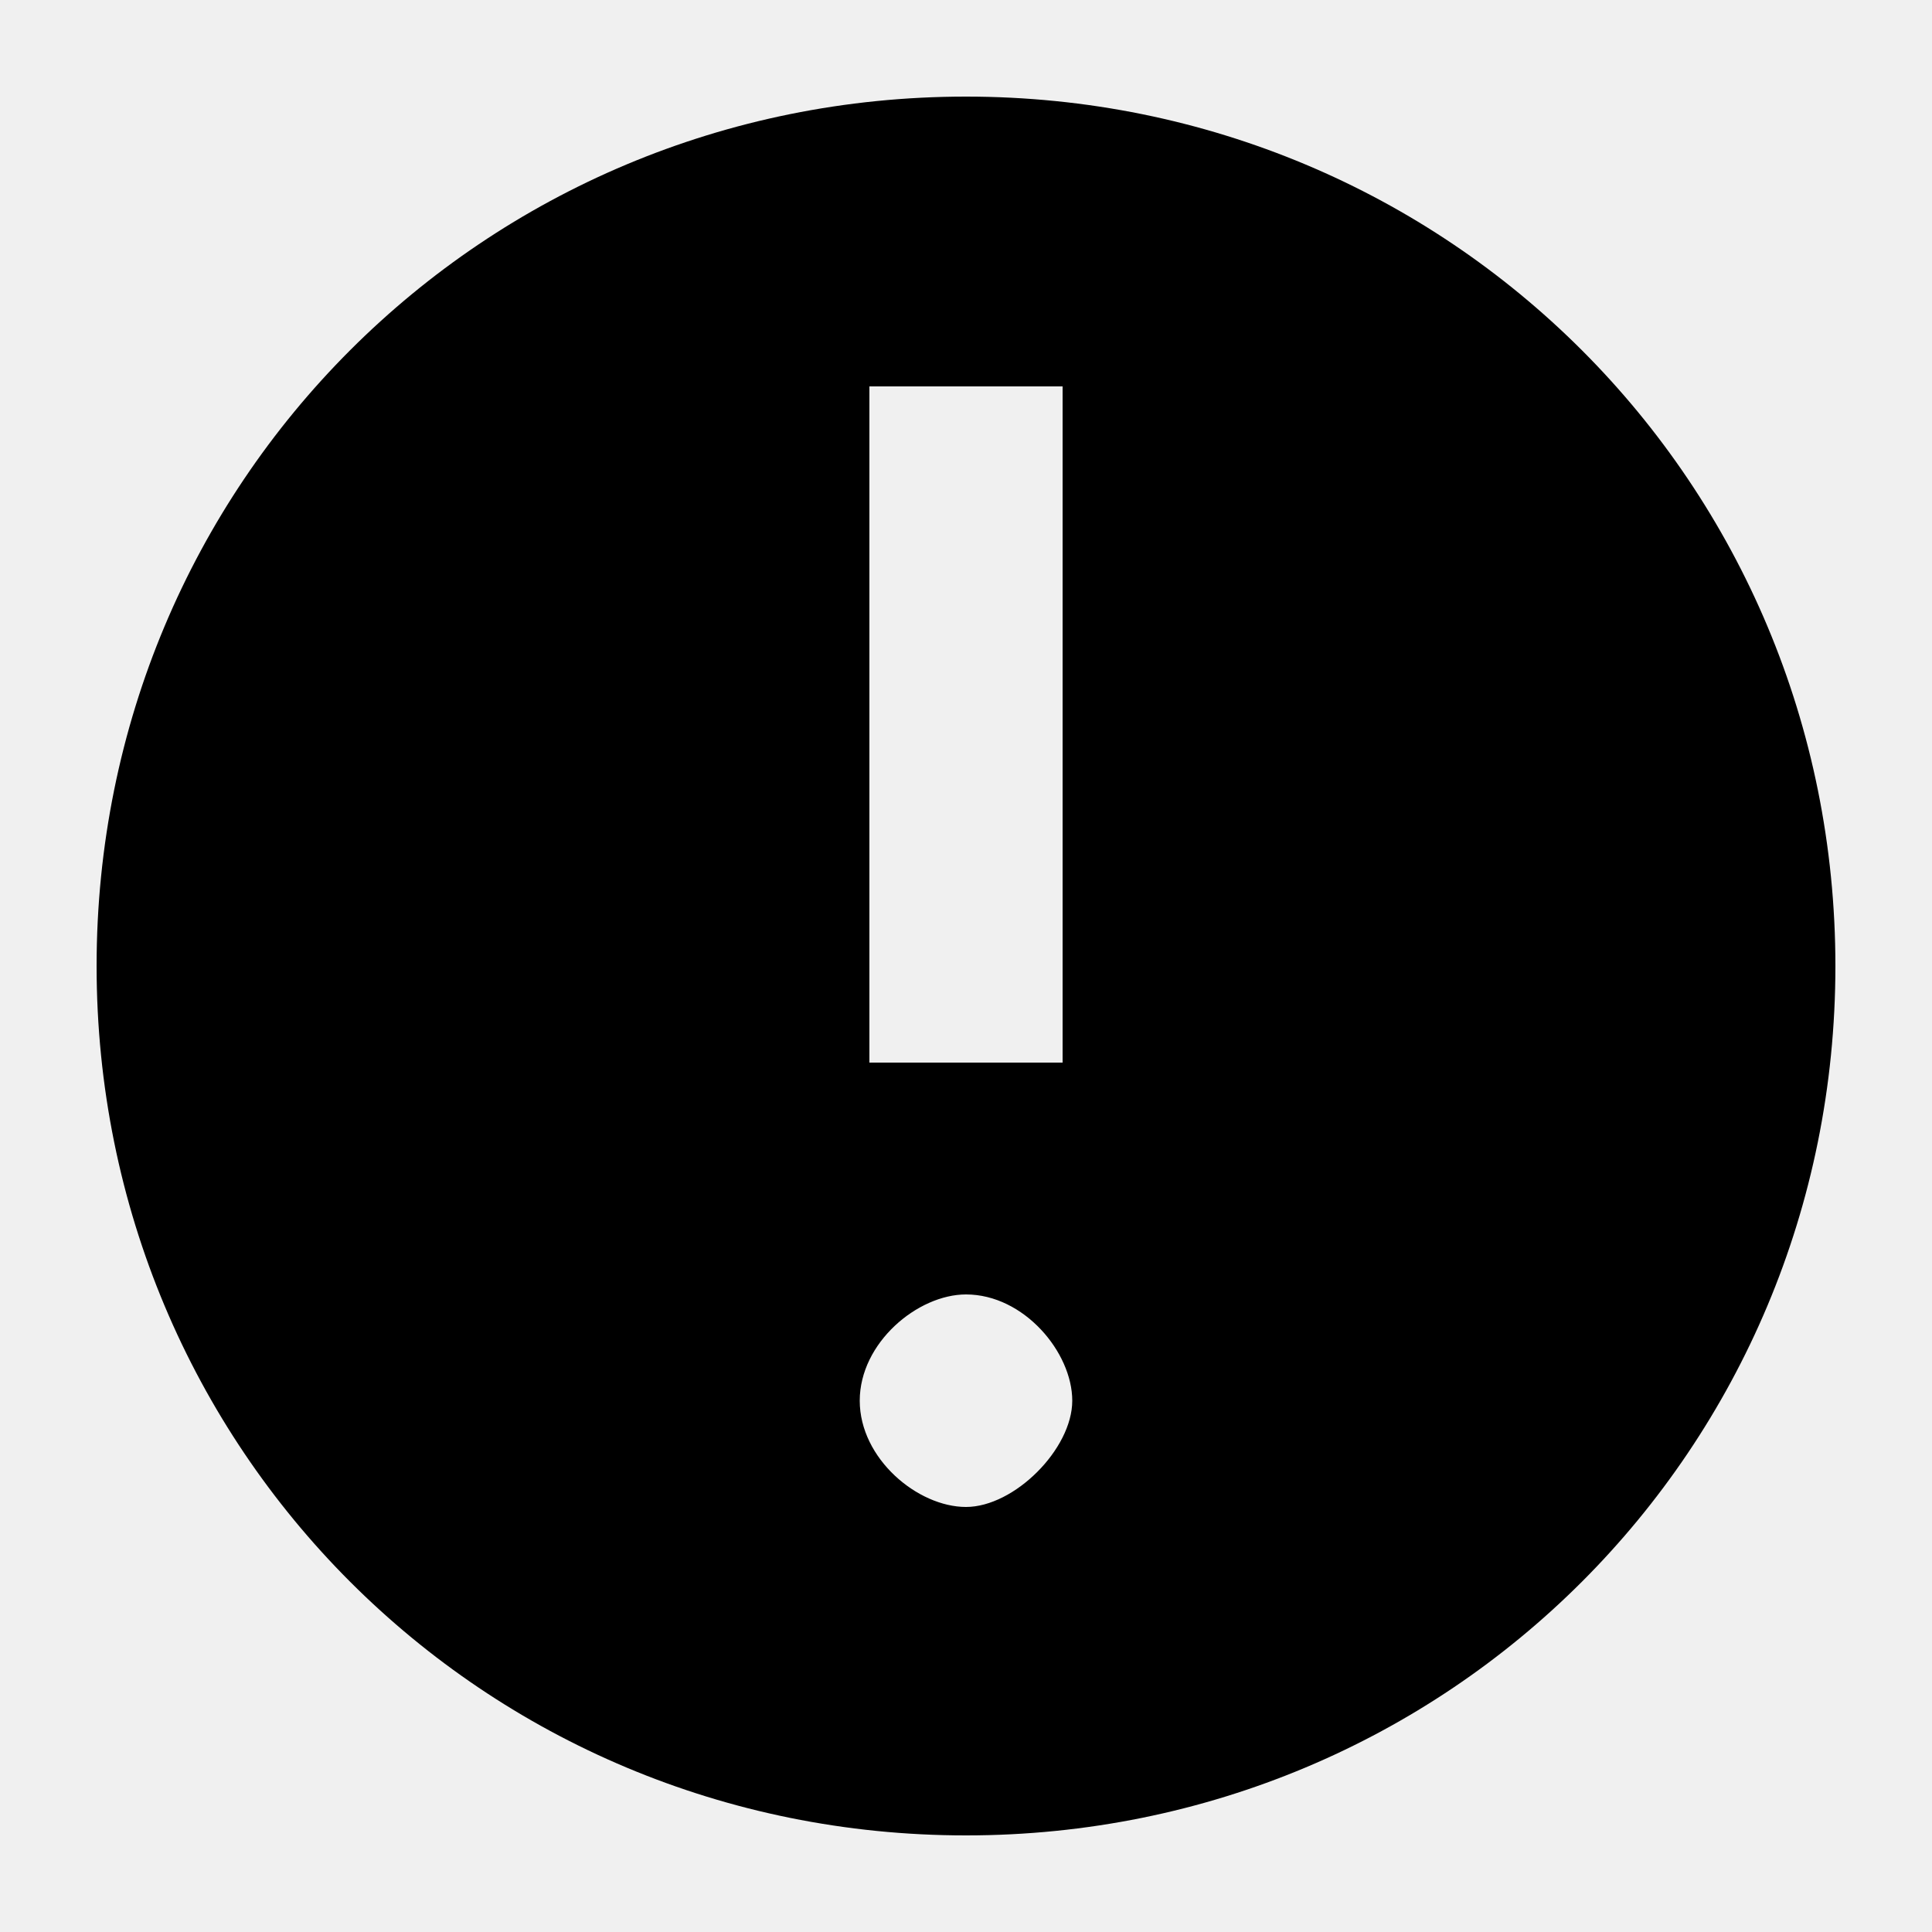
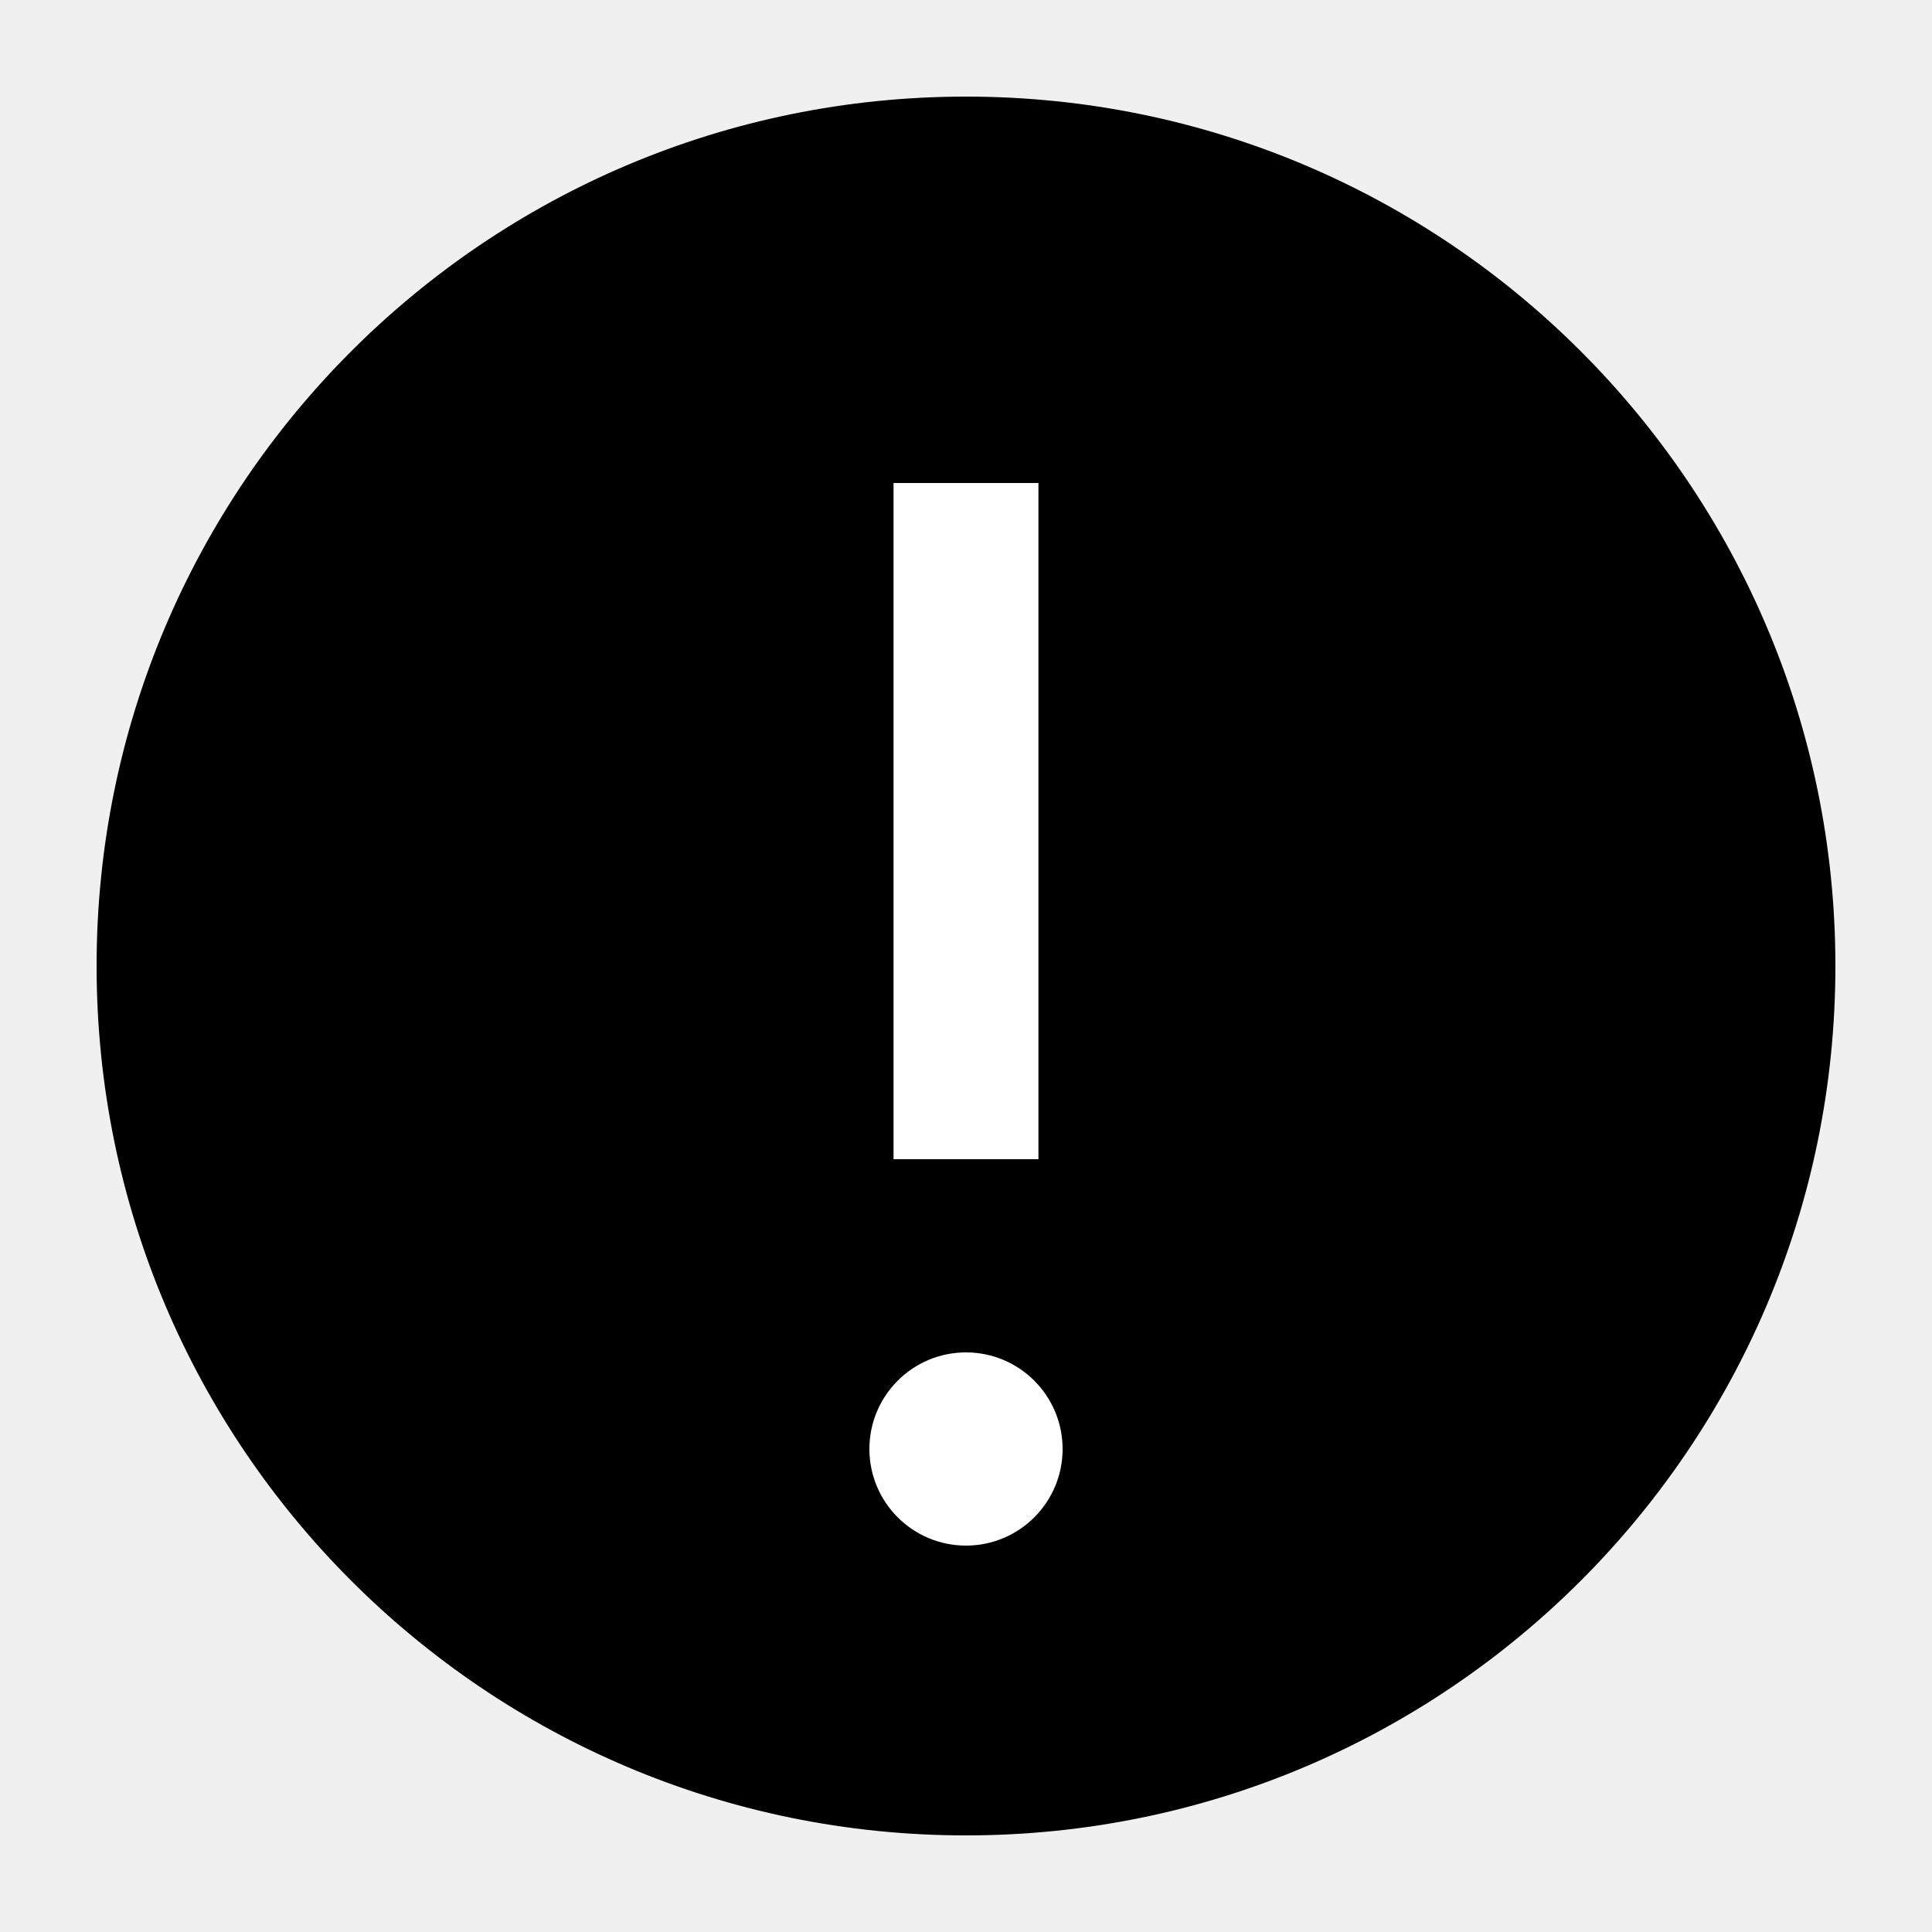
- <svg xmlns="http://www.w3.org/2000/svg" version="1.1" id="Layer_1" x="0px" y="0px" viewBox="0 0 20 20" style="enable-background:new 0 0 20 20;" xml:space="preserve">
-   <style type="text/css">
- 	.st0{fill:none;}
- 	.st1{opacity:0;fill:#FFFFFF;}
- </style>
-   <rect class="st0" width="20" height="20" />
-   <g>
-     <path d="M10,1c-5,0-9,4-9,9s4,9,9,9s9-4,9-9S15,1,10,1z M9,6V4h2v2v5H9V6z M10,15.6c-0.5,0-1.1-0.5-1.1-1.1s0.6-1.1,1.1-1.1   c0.6,0,1.1,0.6,1.1,1.1S10.5,15.6,10,15.6z" />
-     <path id="inner-path" class="st1" d="M8.9,14.5c0-0.6,0.6-1.1,1.1-1.1c0.6,0,1.1,0.6,1.1,1.1s-0.6,1.1-1.1,1.1S8.9,15.1,8.9,14.5z    M9,11V6V4h2v2v5H9z" />
-   </g>
+ <svg xmlns="http://www.w3.org/2000/svg" id="Layer_1" data-name="Layer 1" viewBox="0 0 20 20">
+   <defs>
+     <style>.cls-1{fill:#fff;}.cls-2{fill:none;}</style>
+   </defs>
+   <circle cx="10" cy="10" r="9" />
+   <circle class="cls-1" cx="10" cy="15" r="1" />
+   <rect class="cls-1" x="9.25" y="5" width="1.5" height="7" transform="translate(20 17) rotate(180)" />
+   <rect id="_Transparent_Rectangle_" data-name="&lt;Transparent Rectangle&gt;" class="cls-2" width="20" height="20" />
</svg>
